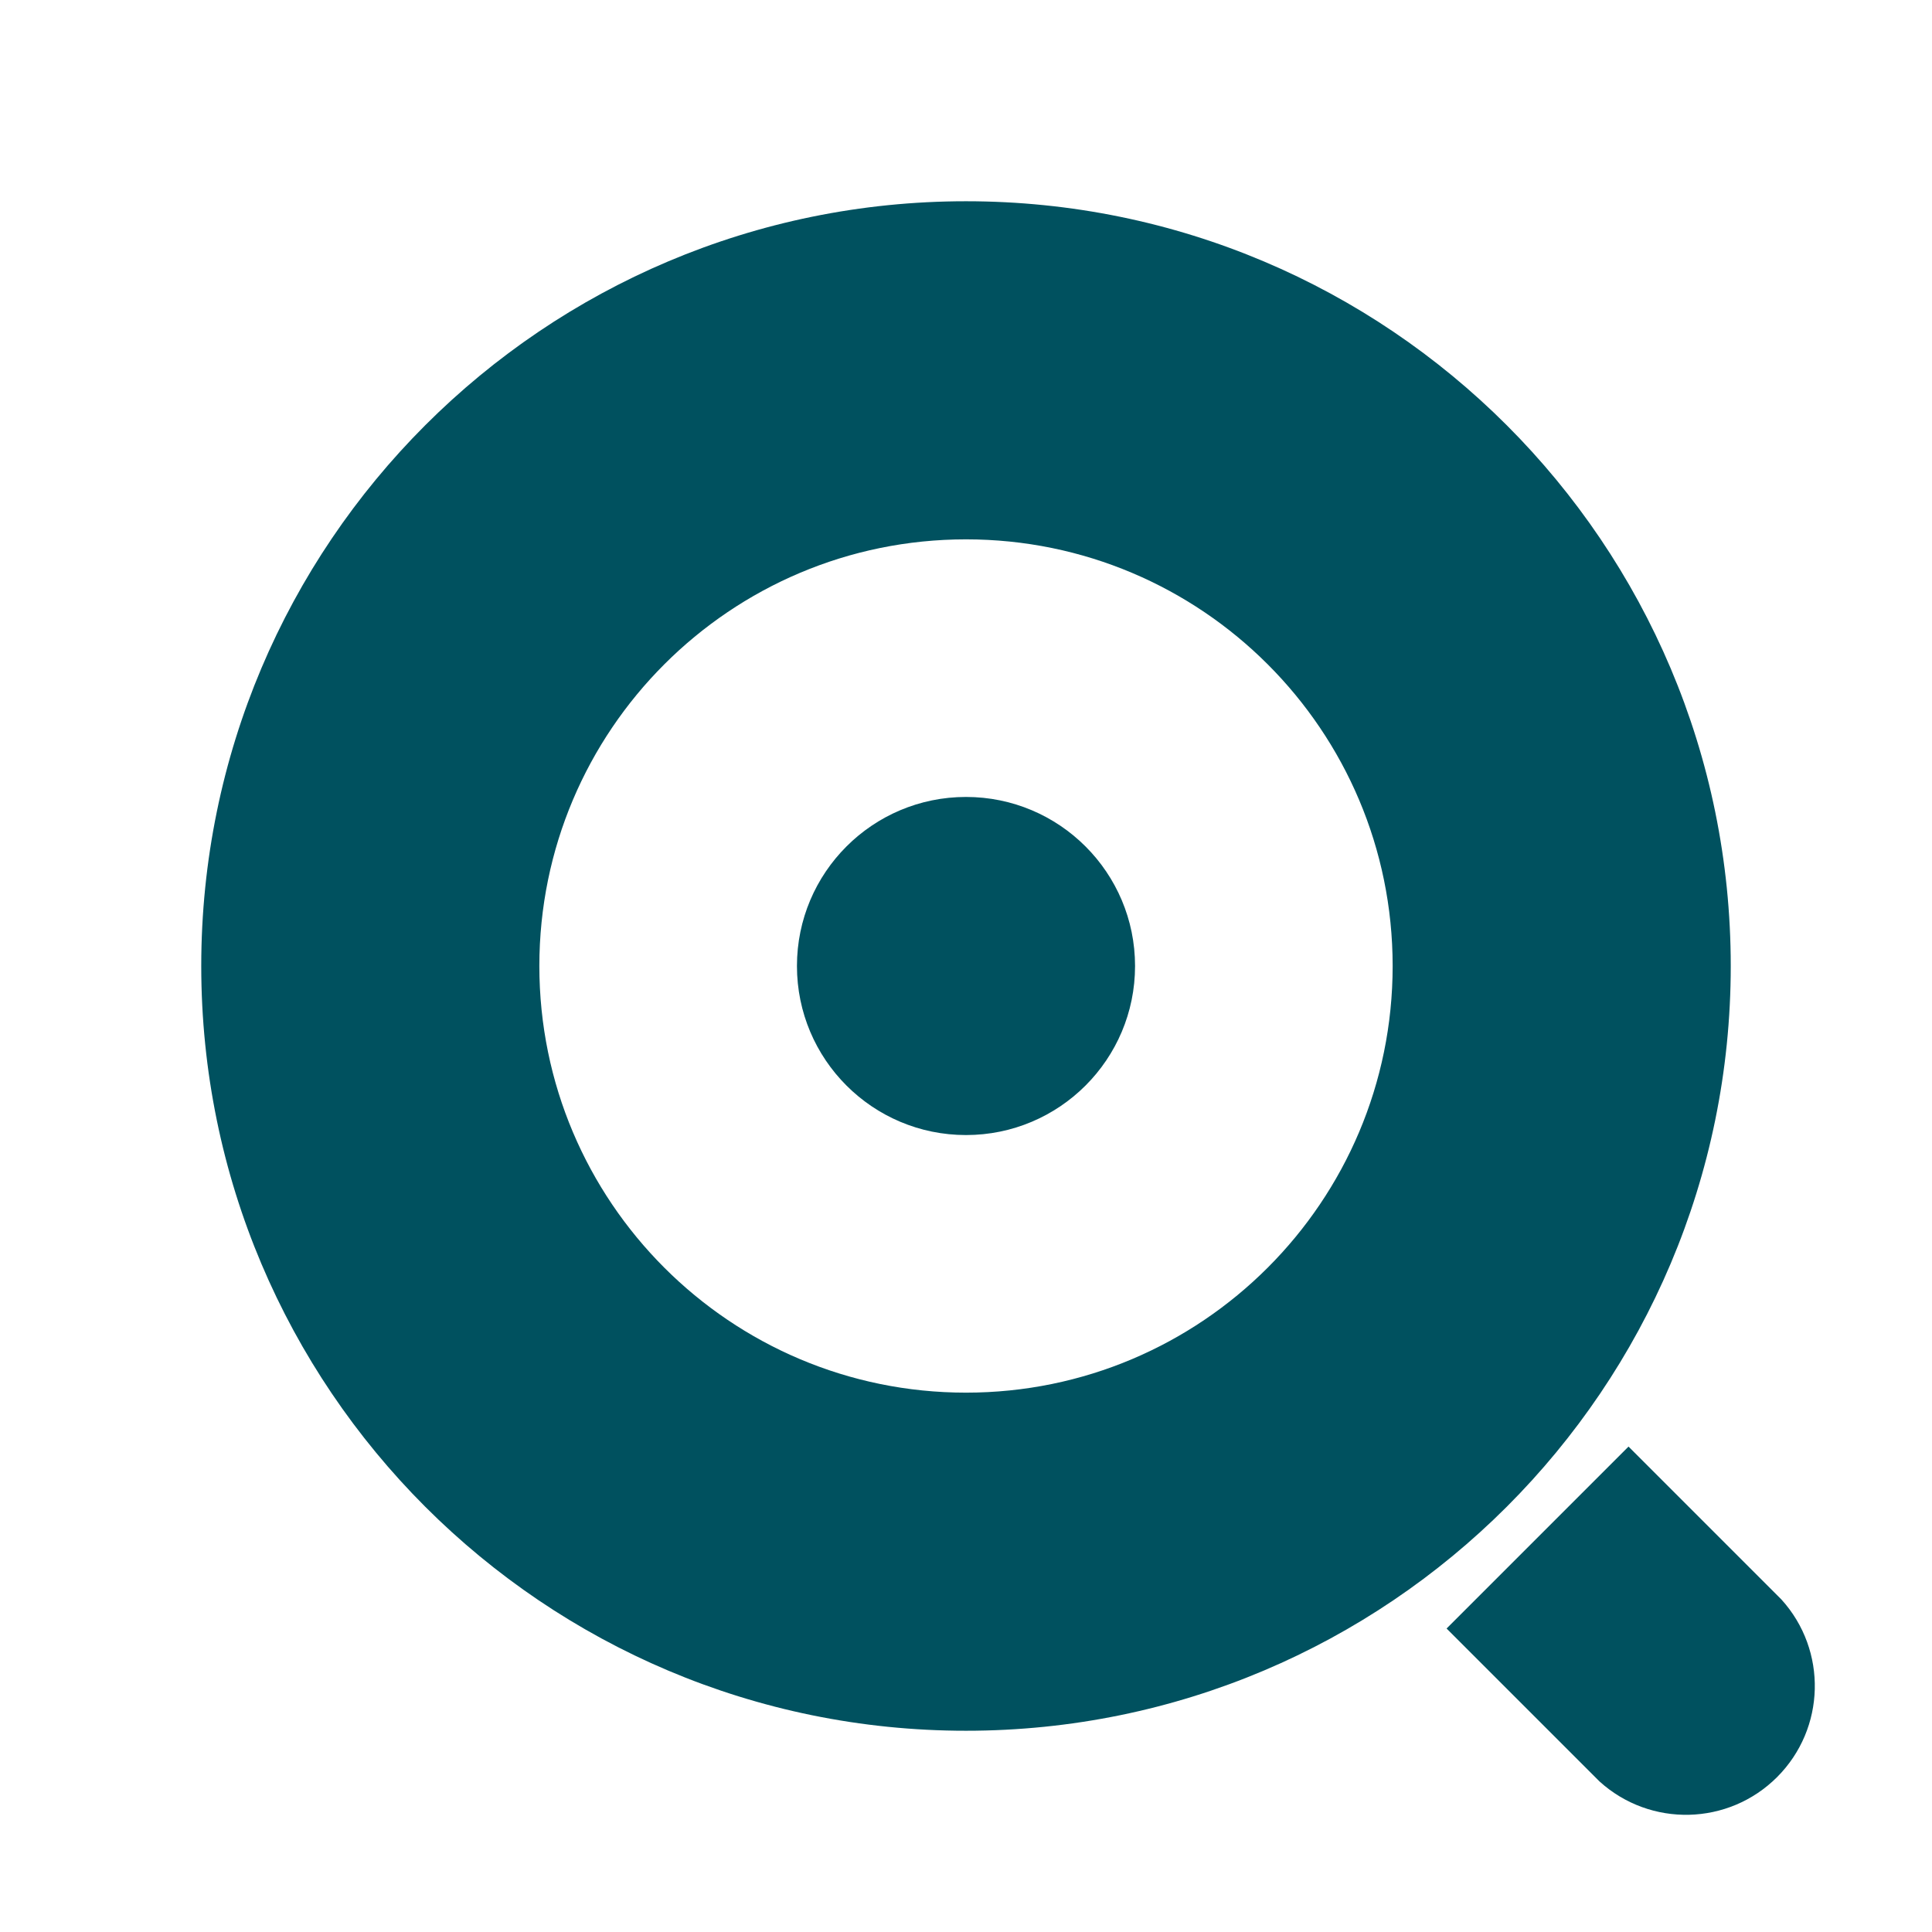
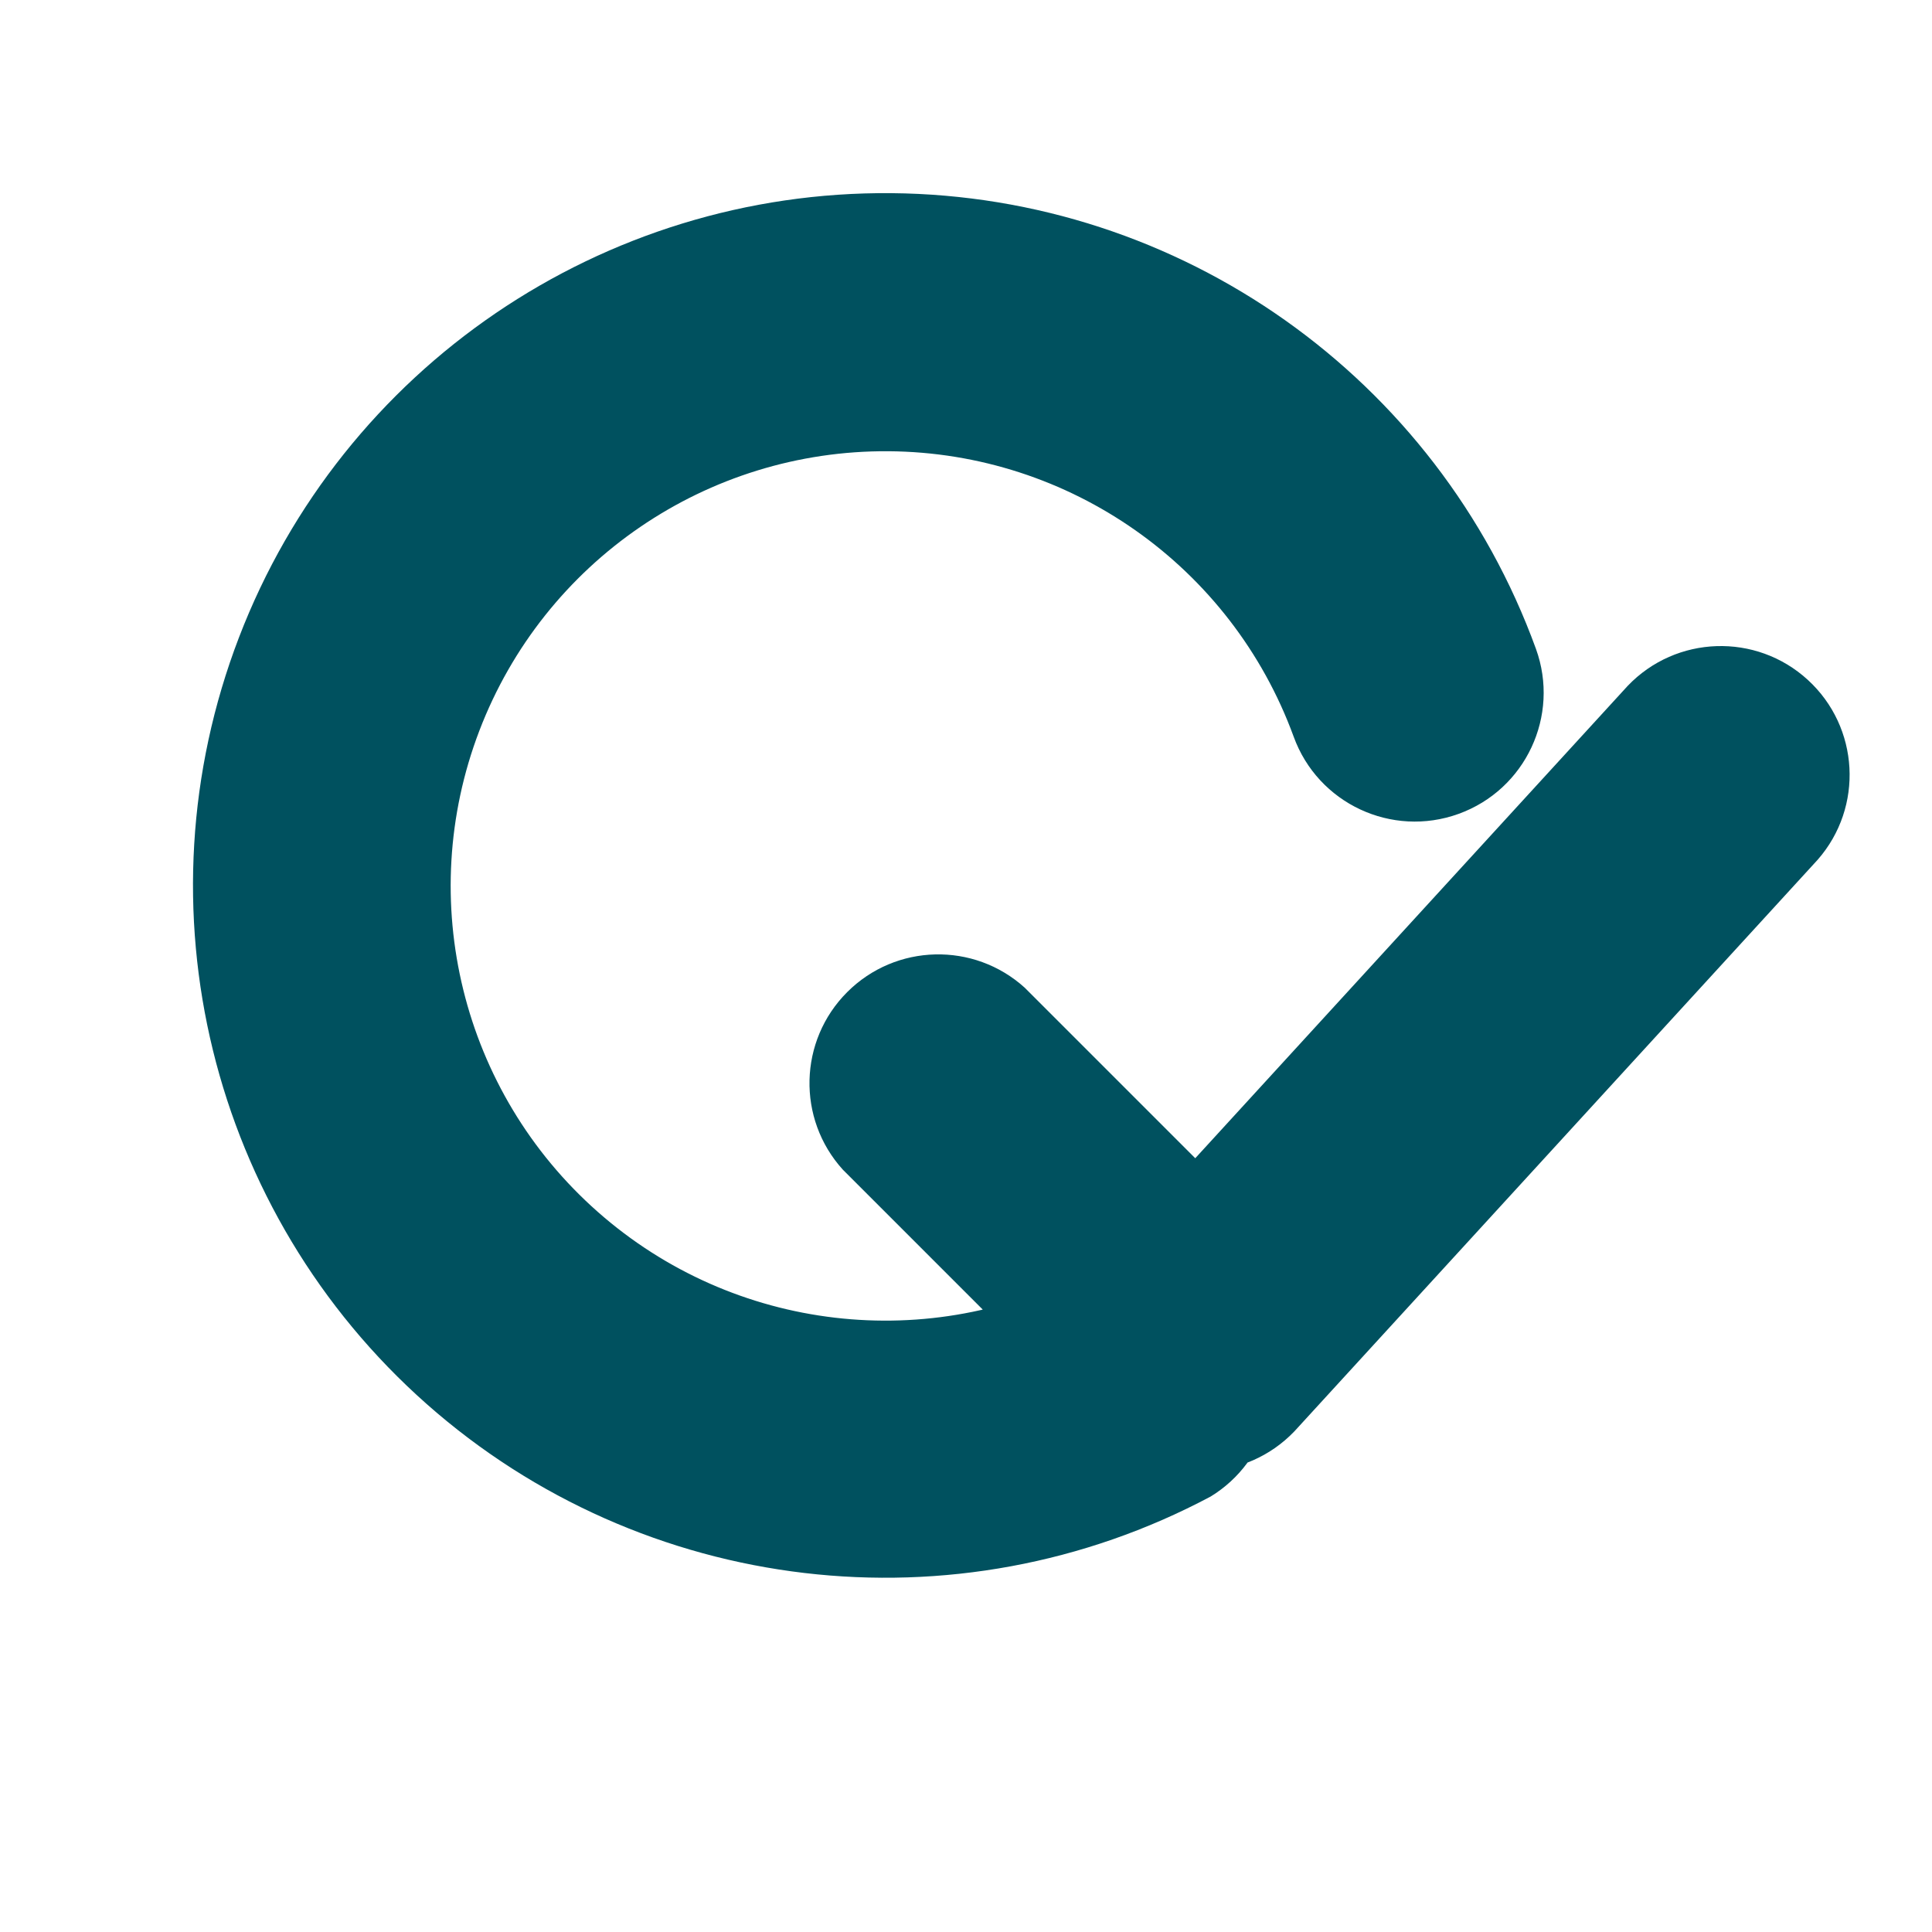
<svg xmlns="http://www.w3.org/2000/svg" viewBox="0 0 24 24">
-   <path fill-rule="evenodd" fill="#00515f" d="M12 2.5A9.5 9.5 0 1 0 12 21.5A9.5 9.5 0 1 0 12 2.5Z M12 6.7A5.3 5.3 0 1 0 12 17.3A5.3 5.3 0 1 0 12 6.7Z M12 9.9A2.1 2.1 0 1 0 12 14.1A2.1 2.1 0 1 0 12 9.9Z M20.23 17.97L22.13 19.87A1.6 1.6 0 0 1 19.87 22.13L17.97 20.23Z" />
+   <path fill="#00515f" d="M15.04 18.59A8.60 8.60 0 1 1 19.08 8.06A1.60 1.60 0 0 1 16.07 9.15A5.40 5.40 0 1 0 13.54 15.77A1.60 1.60 0 0 1 15.04 18.59Z M12.73 12.27L16.03 15.57A1.60 1.60 0 0 1 13.77 17.83L10.47 14.53A1.60 1.60 0 0 1 12.73 12.27Z M13.72 15.62L20.22 8.52A1.60 1.60 0 0 1 22.58 10.68L16.08 17.78A1.60 1.60 0 0 1 13.72 15.62Z" />
</svg>
